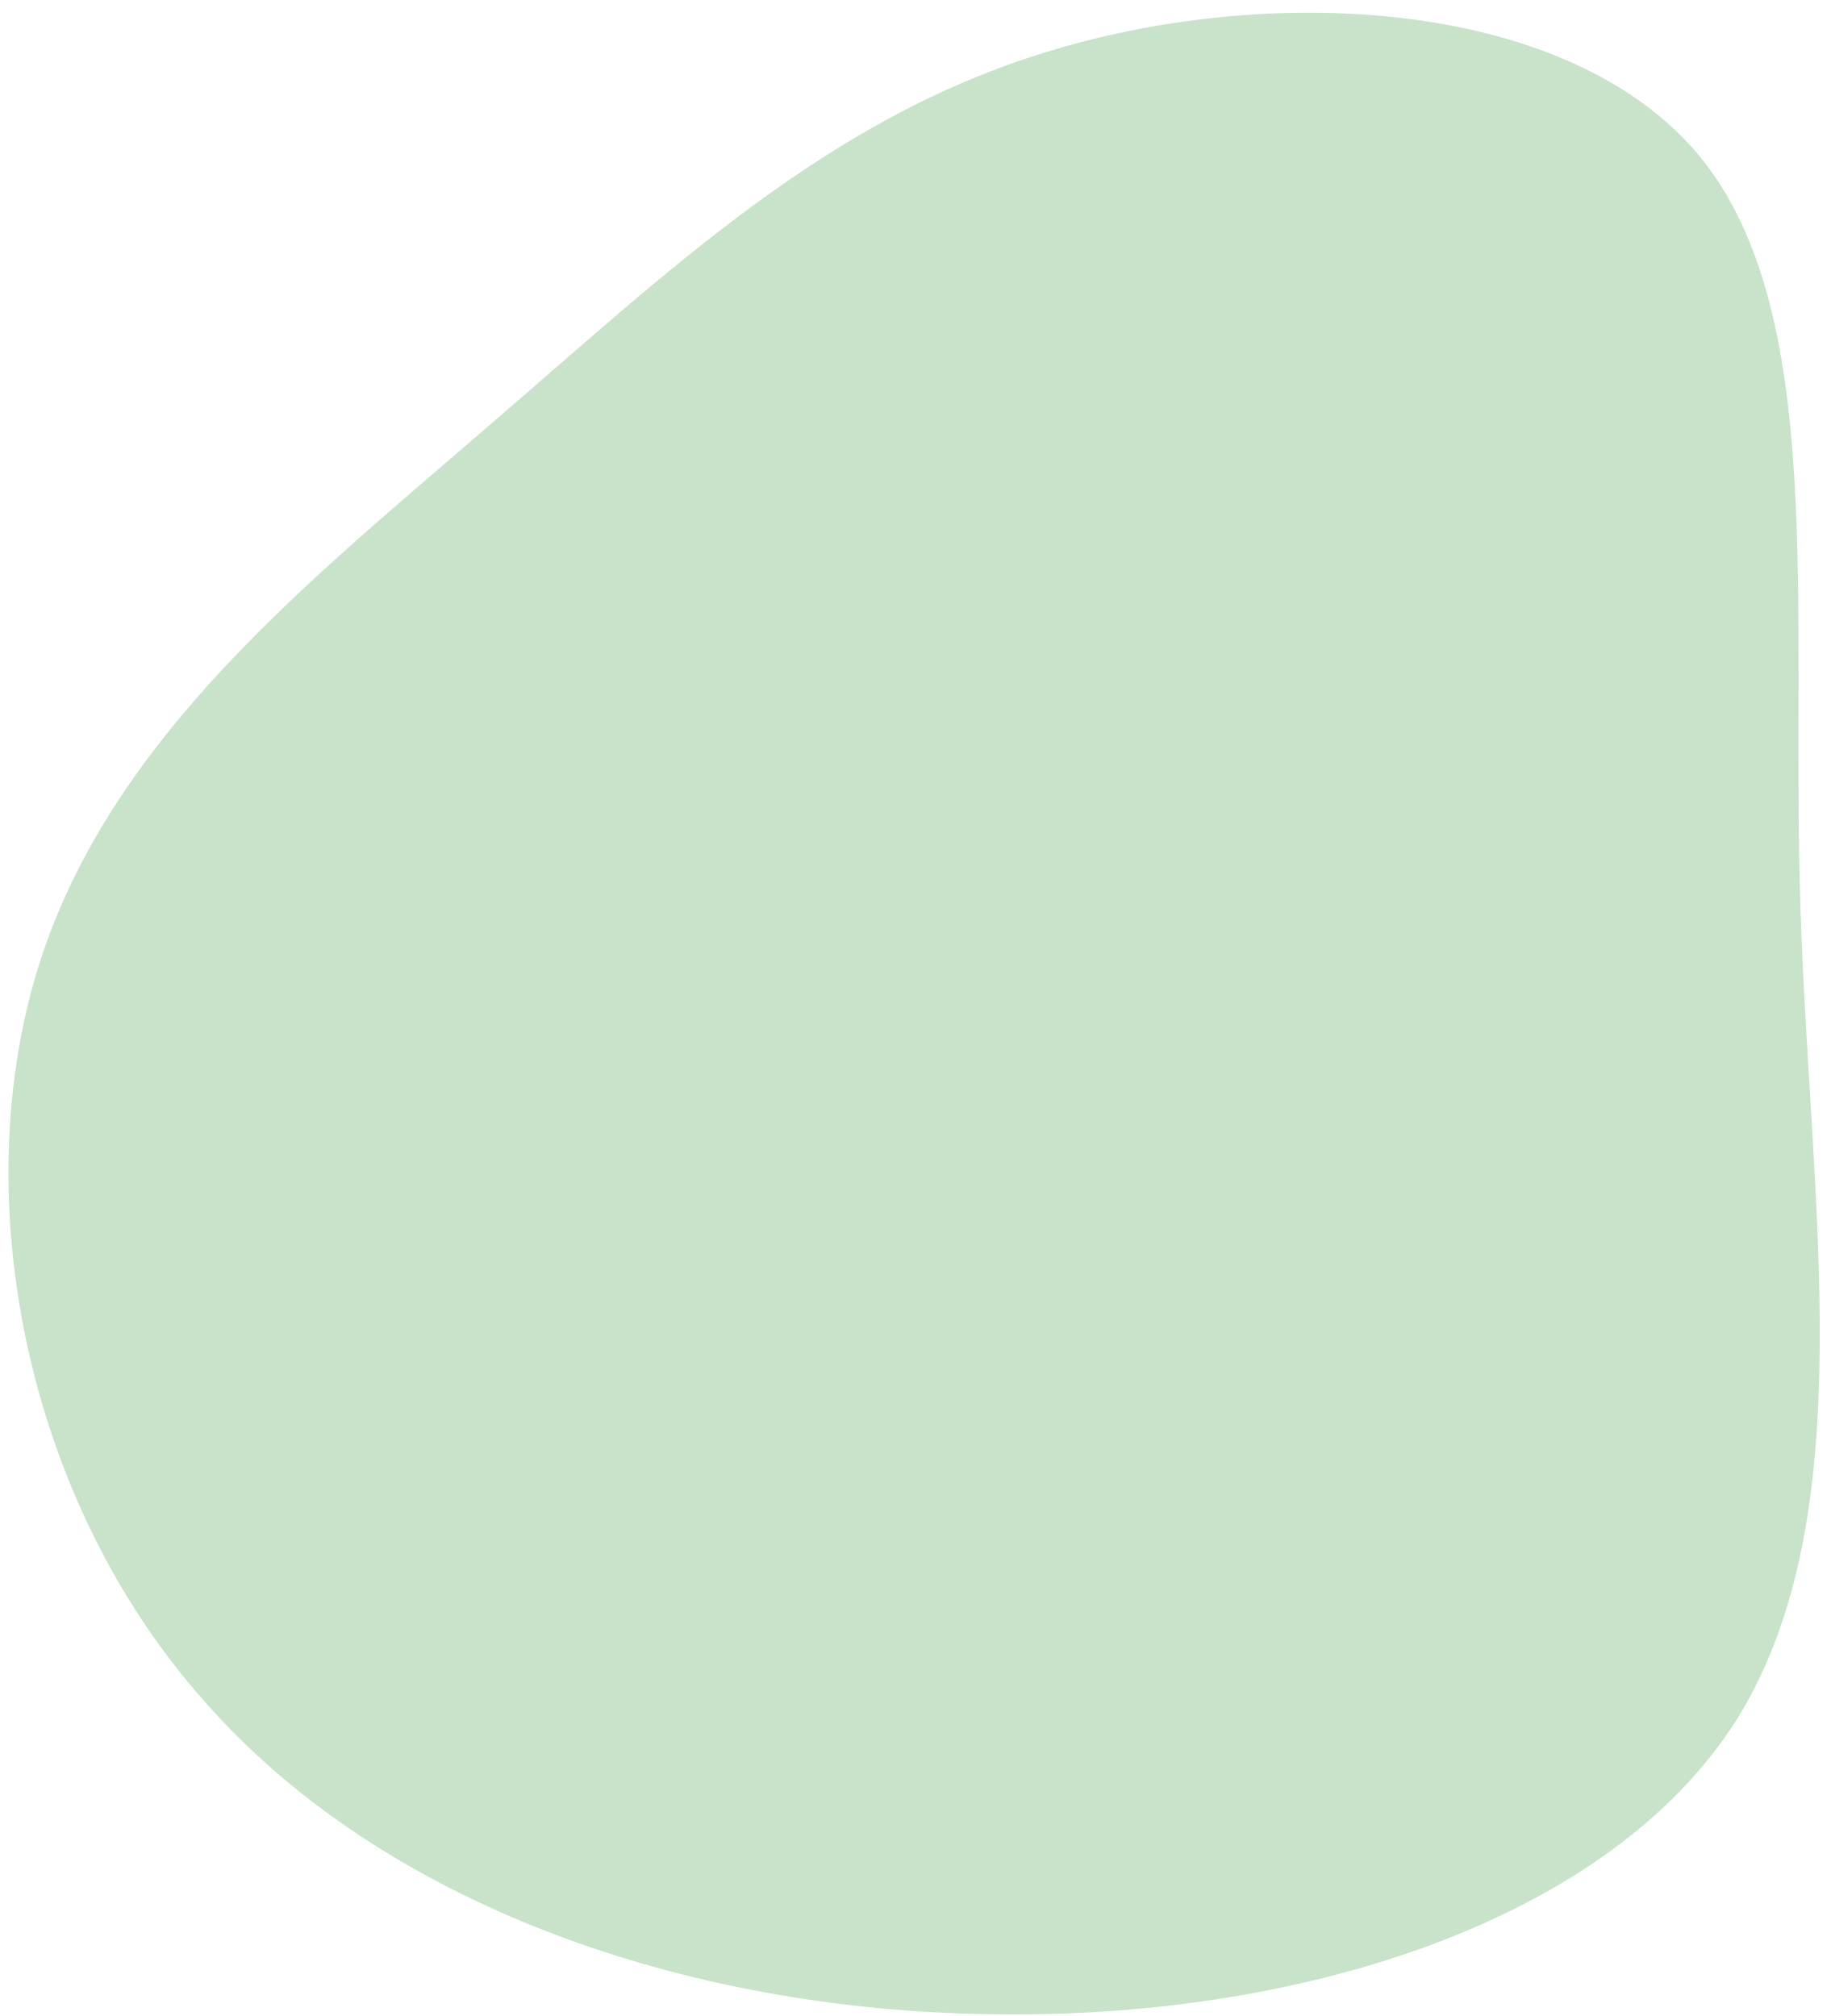
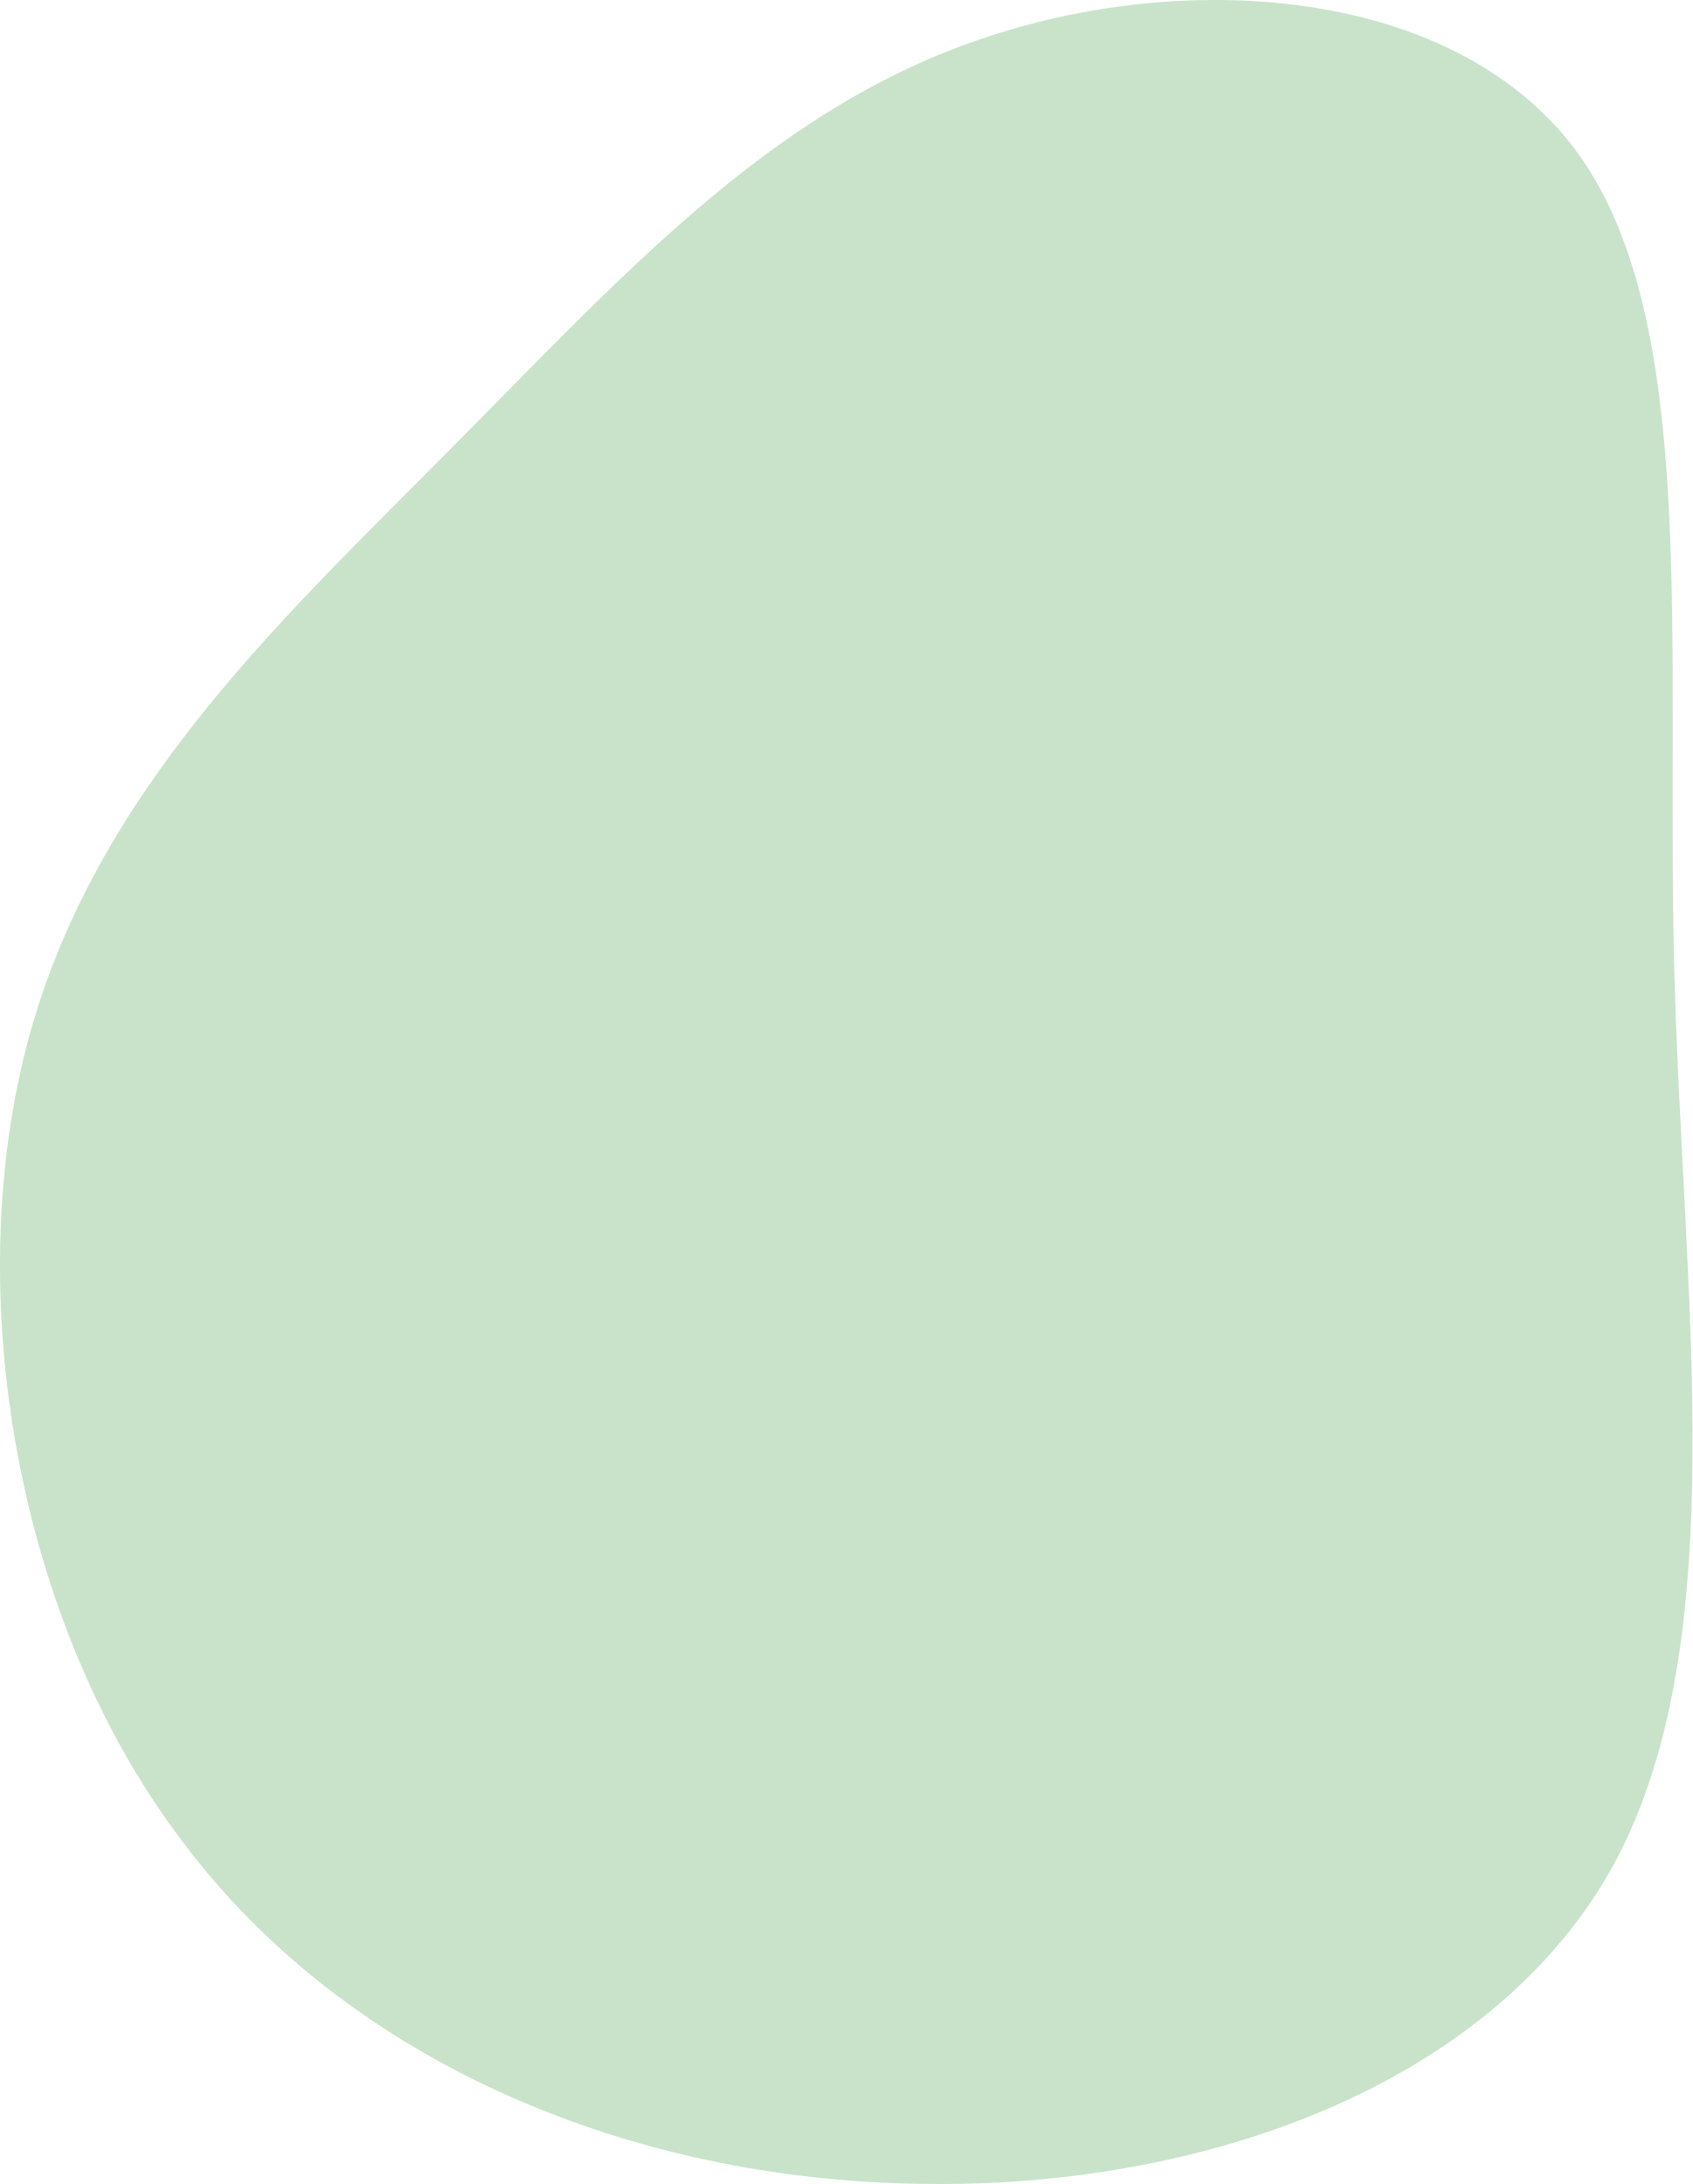
- <svg xmlns="http://www.w3.org/2000/svg" width="138" height="152" viewBox="0 0 138 152" fill="#C8E3C9">
-   <path d="M128.102 11.764C137.702 23.464 135.002 45.464 135.702 68.164C136.402 90.864 140.502 114.264 130.902 129.664C121.202 144.964 97.802 152.264 74.702 151.864C51.702 151.564 28.902 143.664 15.402 128.264C1.802 112.964 -2.498 90.164 2.902 72.864C8.302 55.564 23.502 43.664 37.002 31.964C50.602 20.264 62.502 8.764 79.402 3.764C96.402 -1.336 118.402 0.064 128.102 11.764Z" />
+ <svg xmlns="http://www.w3.org/2000/svg" width="186" height="240" viewBox="0 0 186 240" fill="none">
+   <path d="M173.648 17.181C186.726 35.787 183.048 70.772 184.001 106.871C184.955 142.97 190.541 180.182 177.462 204.672C164.248 229.002 132.369 240.611 100.899 239.975C69.565 239.498 38.504 226.935 20.113 202.445C1.585 178.114 -4.273 141.857 3.083 114.345C10.44 86.834 31.148 67.91 49.539 49.304C68.067 30.698 84.278 12.41 107.302 4.459C130.462 -3.651 160.433 -1.425 173.648 17.181Z" fill="#C8E3C9" />
</svg>
